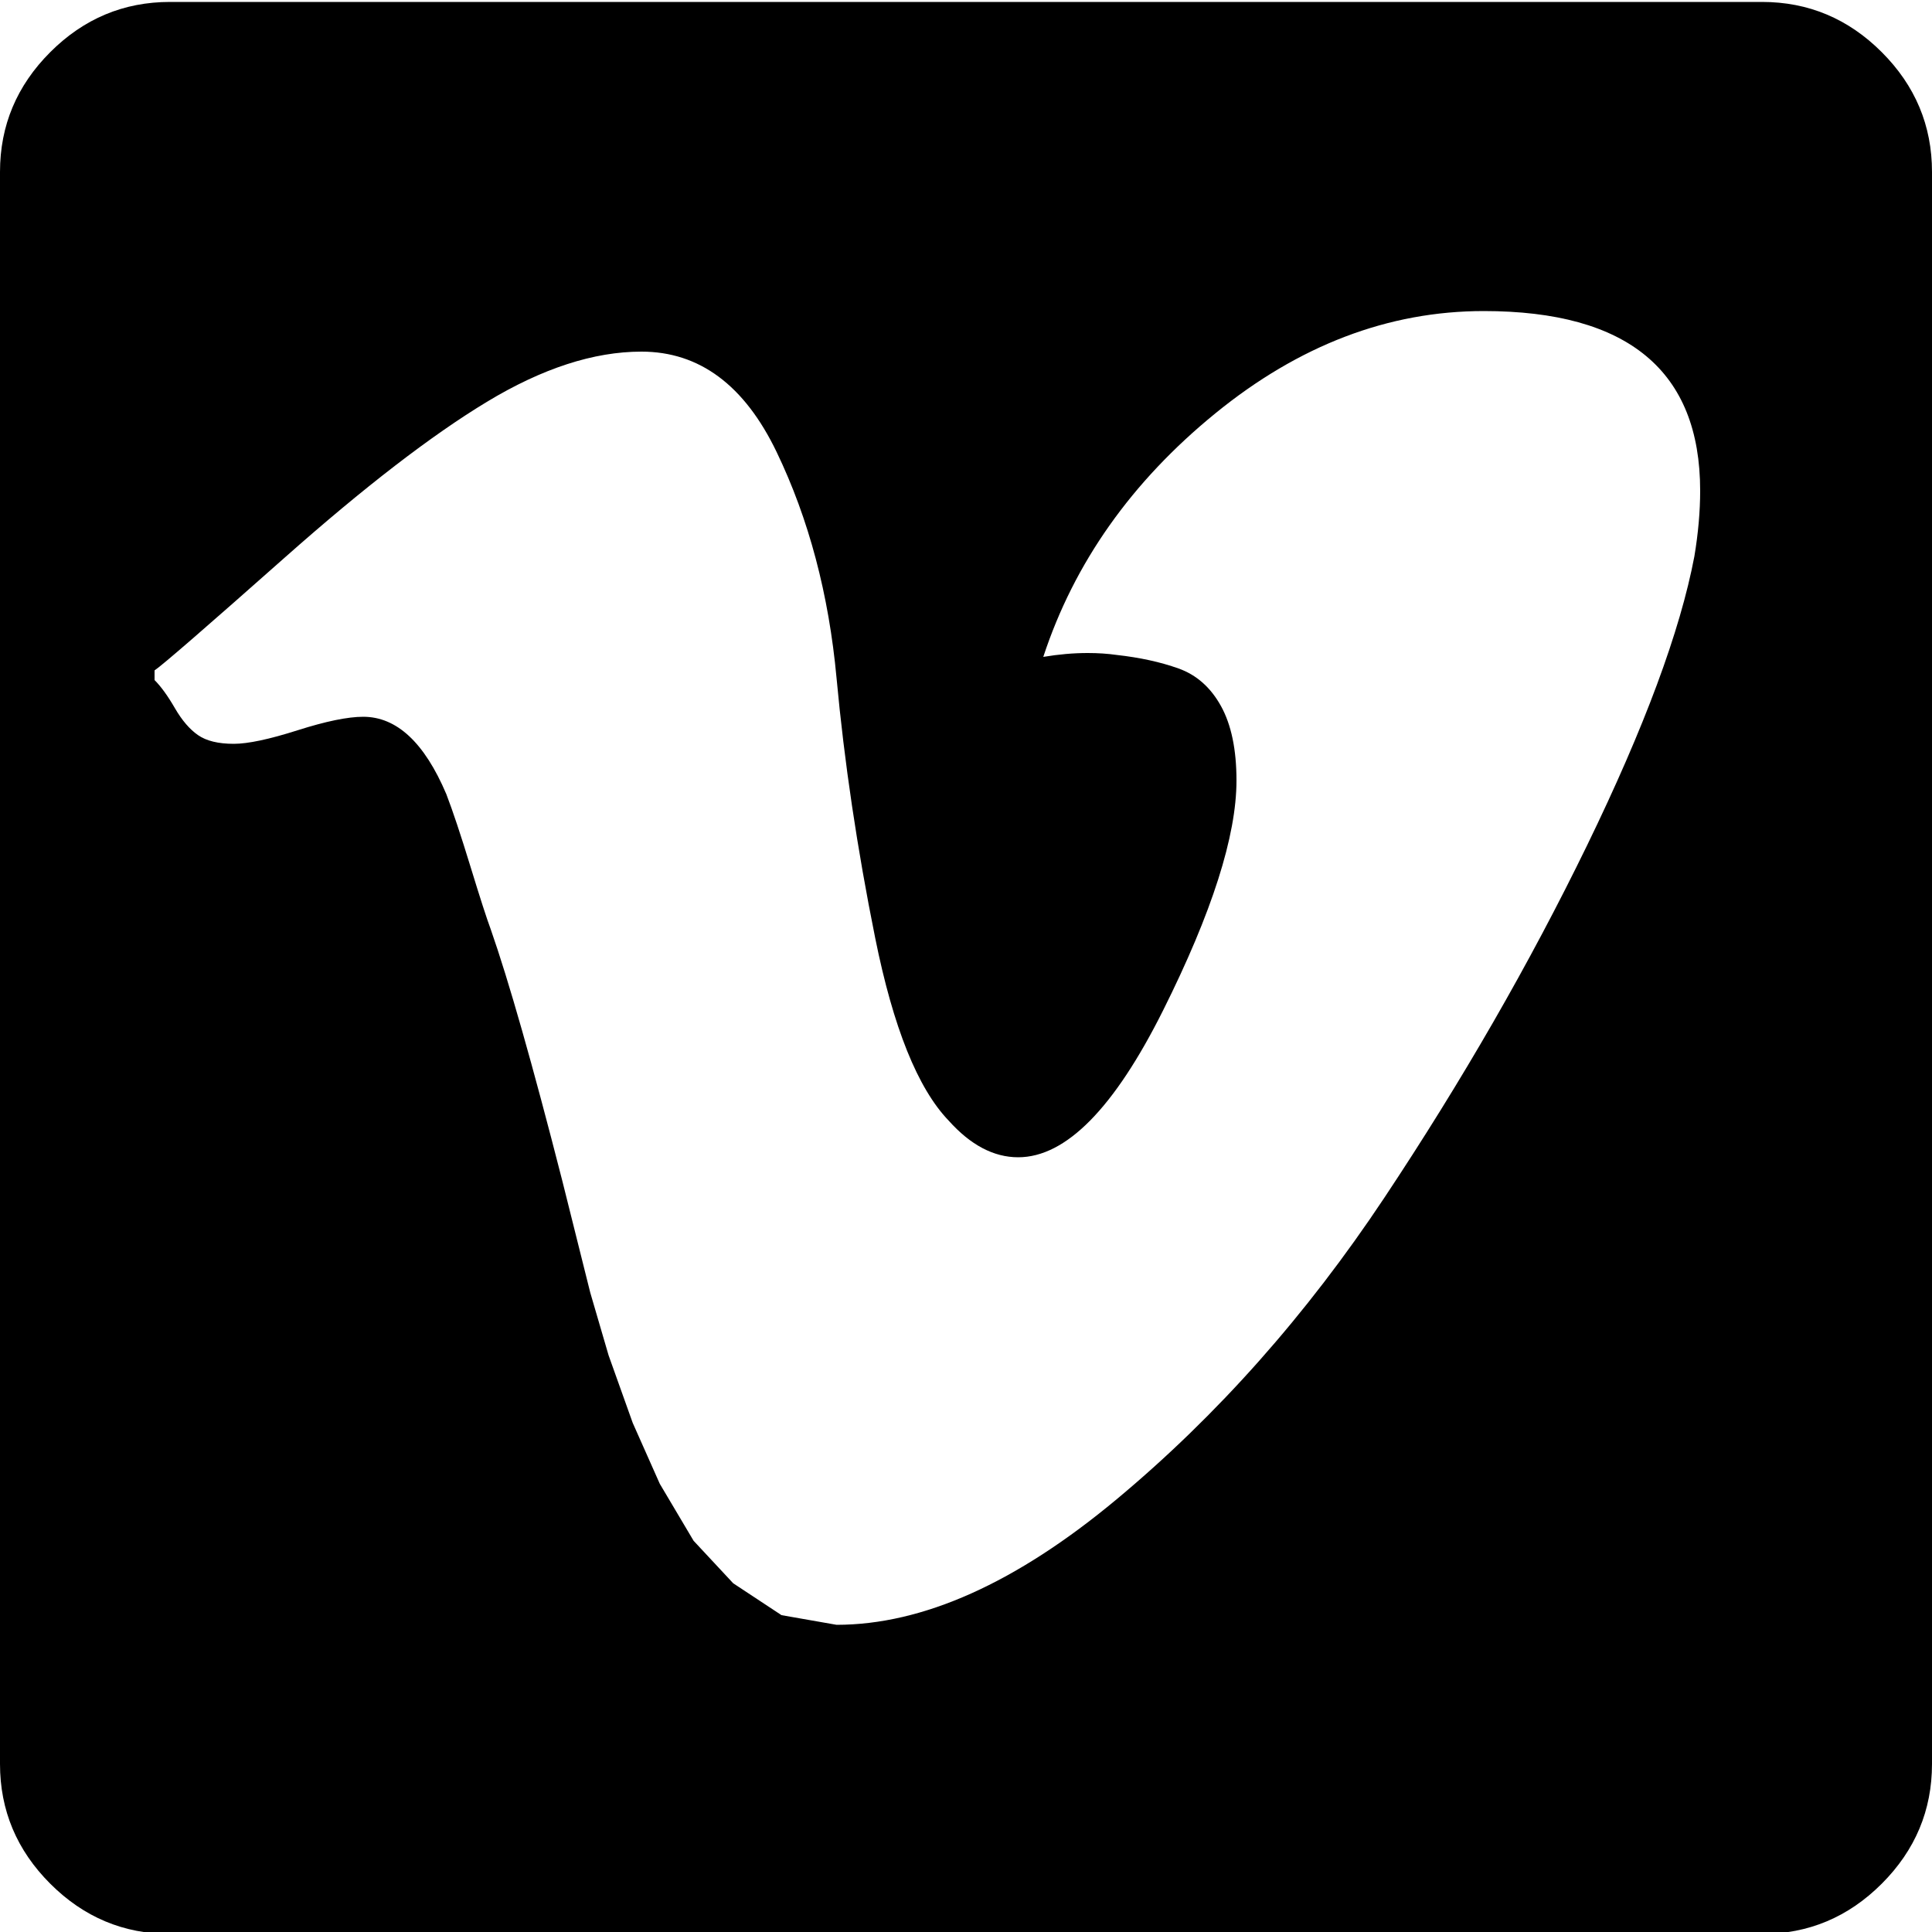
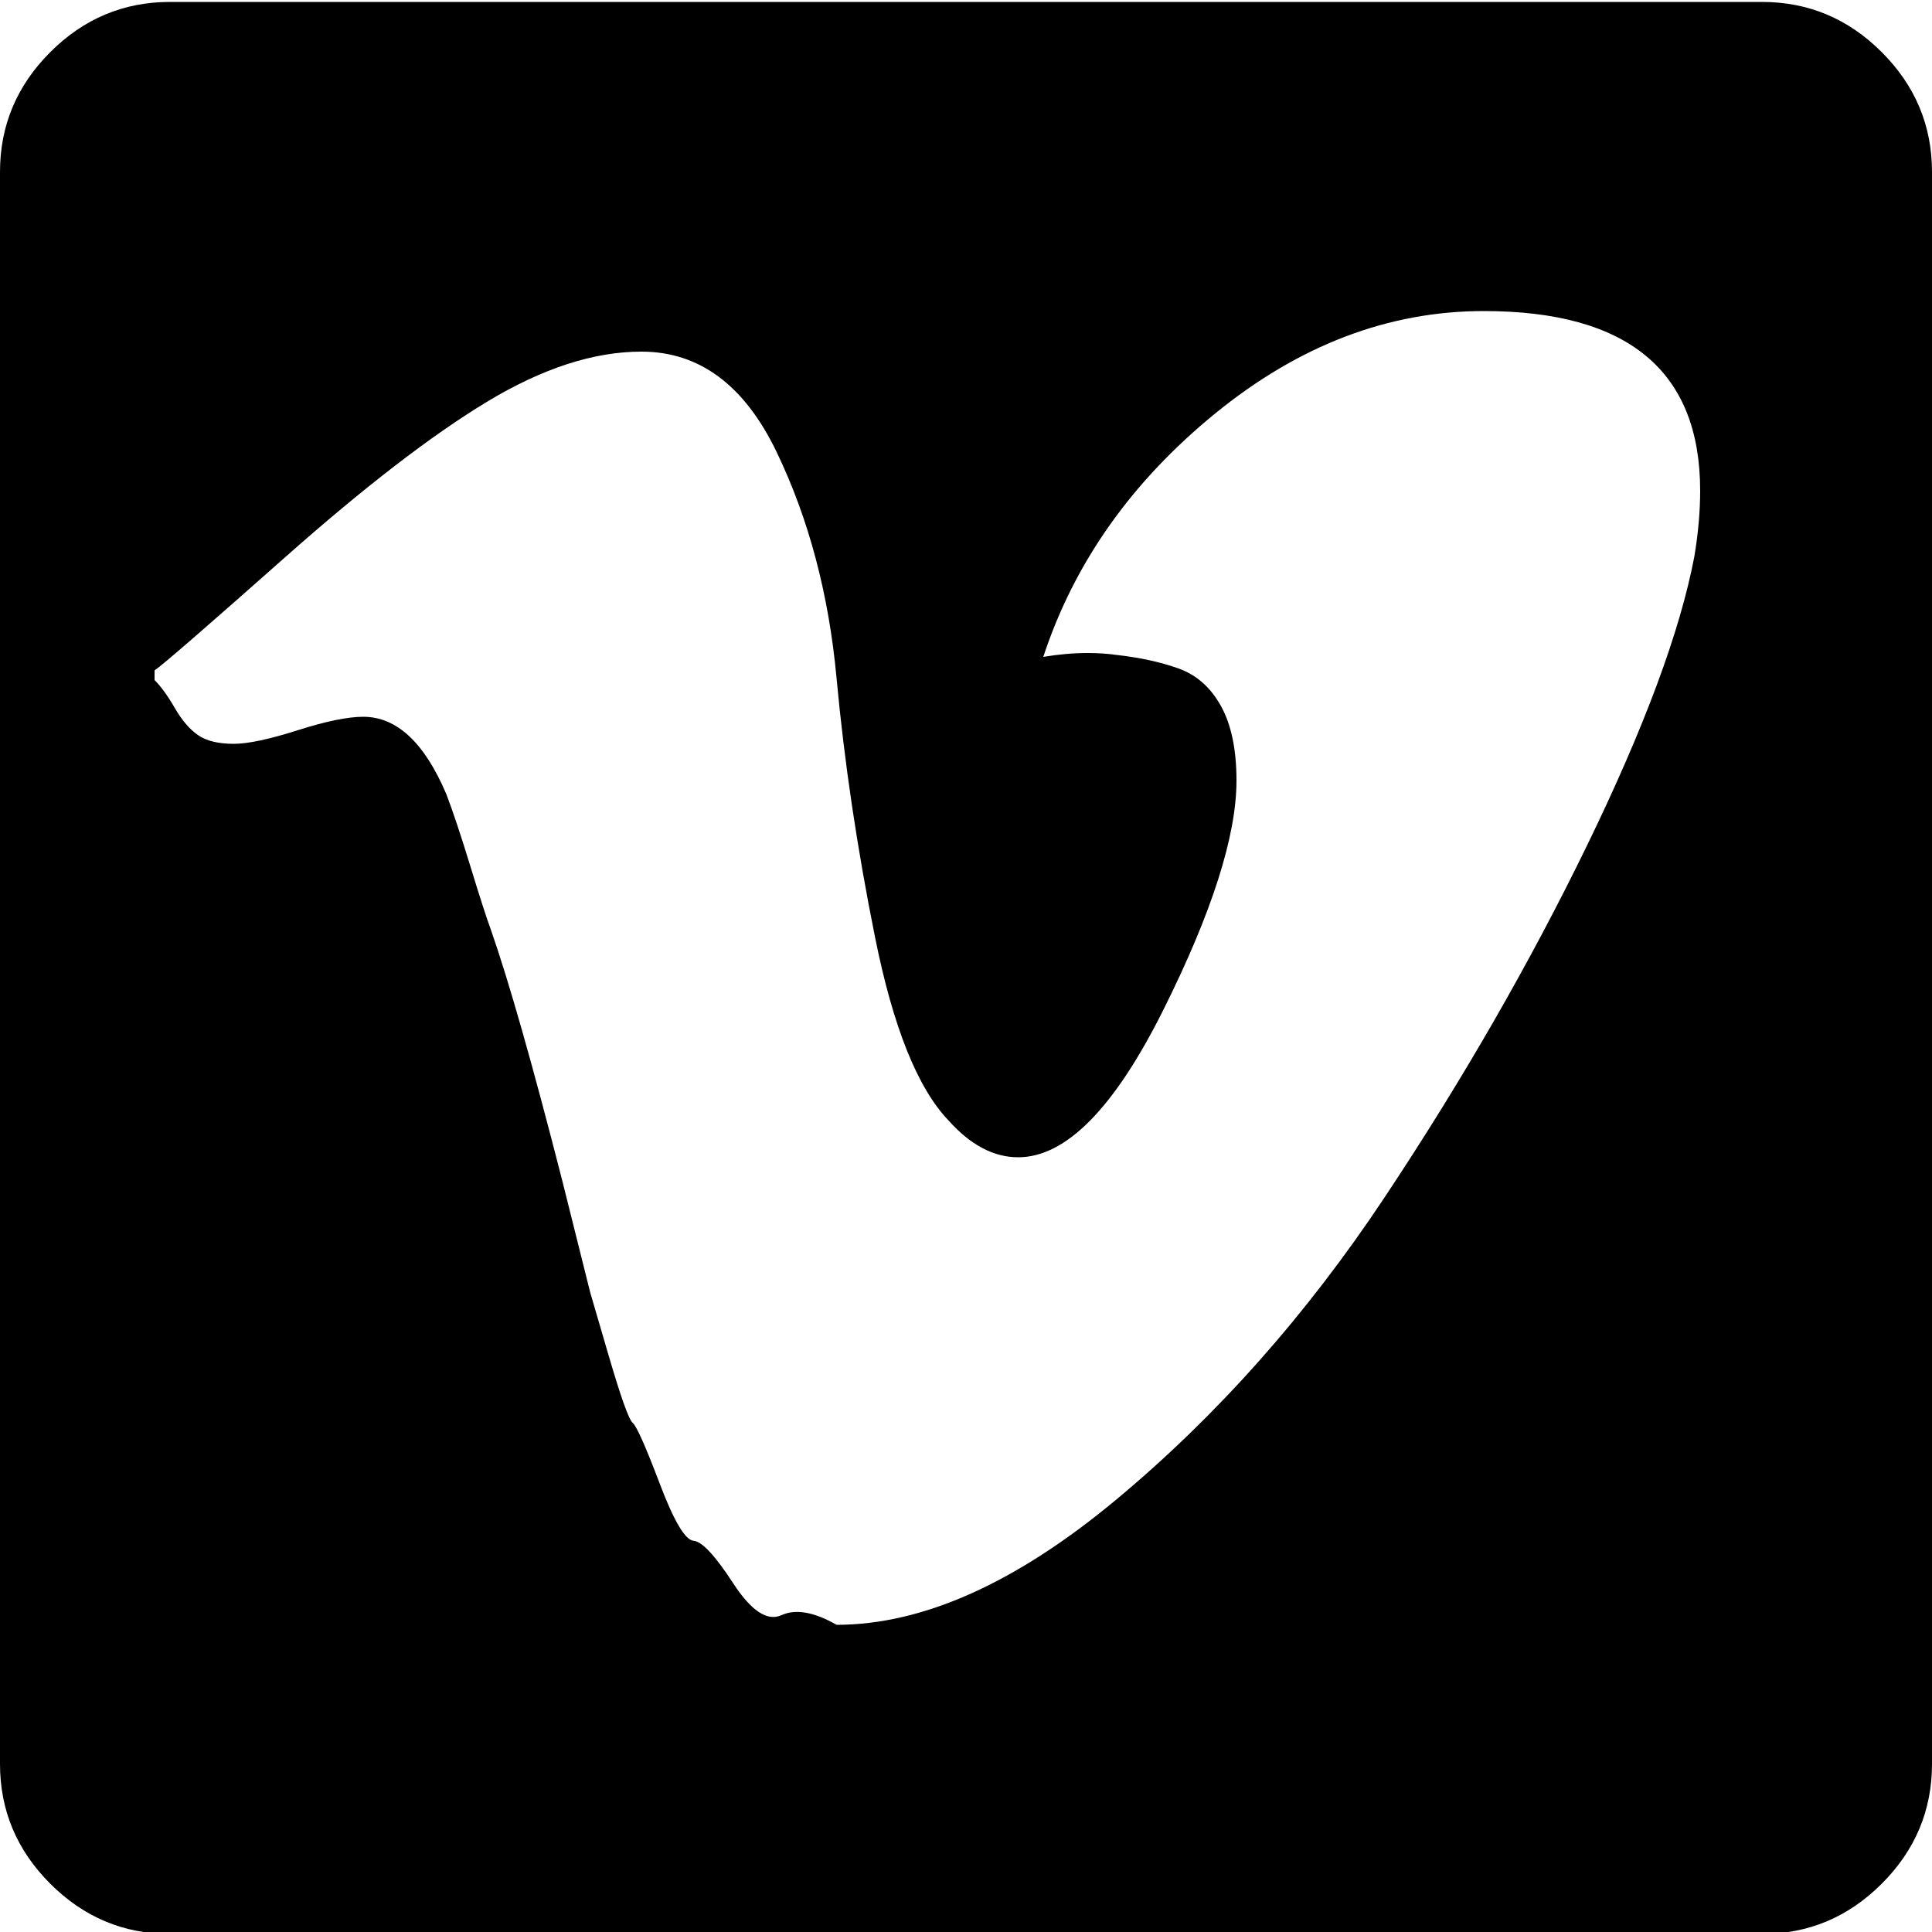
<svg xmlns="http://www.w3.org/2000/svg" height="1000" width="1000">
-   <path d="M1000 89v824q0 36 -26 62t-62 26h-824q-36 0 -62 -26t-26 -62v-824q0 -36 26 -62t62 -26h824q36 0 62 26t26 62zm-120 165q0 -93 -112 -93 -74 0 -139 53t-89 126q12 -2 23 -2 8 0 15 1 18 2 32 7t22 19.5 8 38.5q0 43 -38 119t-75 76q-19 0 -36 -19 -24 -25 -38 -94.5t-20 -134.5 -31 -117 -70 -52q-37 0 -80 26t-104.5 80.5 -67.5 58.5v5q5 5 10.5 14.5t12 14 18.5 4.5q11 0 33 -7t34 -7q26 0 43 40 5 13 12.5 37.5t10.5 32.5q14 40 37 130l6.5 26 8 32 9.5 32.5 12.5 35 14 31.5 17.5 29.5 20.5 22 25 16.5 28.5 5q67 0 145 -65t138.5 -156 105 -182.5 55.5 -149.5q3 -18 3 -34z" />
+   <path d="M1000 89v824q0 36 -26 62t-62 26h-824q-36 0 -62 -26t-26 -62v-824q0 -36 26 -62t62 -26h824q36 0 62 26t26 62zm-120 165q0 -93 -112 -93 -74 0 -139 53t-89 126q12 -2 23 -2 8 0 15 1 18 2 32 7t22 19.5 8 38.5q0 43 -38 119t-75 76q-19 0 -36 -19 -24 -25 -38 -94.5t-20 -134.5 -31 -117 -70 -52q-37 0 -80 26t-104.5 80.5 -67.5 58.5v5q5 5 10.5 14.5t12 14 18.5 4.5q11 0 33 -7t34 -7q26 0 43 40 5 13 12.5 37.5t10.5 32.5q14 40 37 130l6.5 26 8 32t9.5 32.5 12.5 35 14 31.5 17.5 29.5 20.5 22 25 16.5 28.5 5q67 0 145 -65t138.5 -156 105 -182.5 55.5 -149.5q3 -18 3 -34z" />
</svg>
